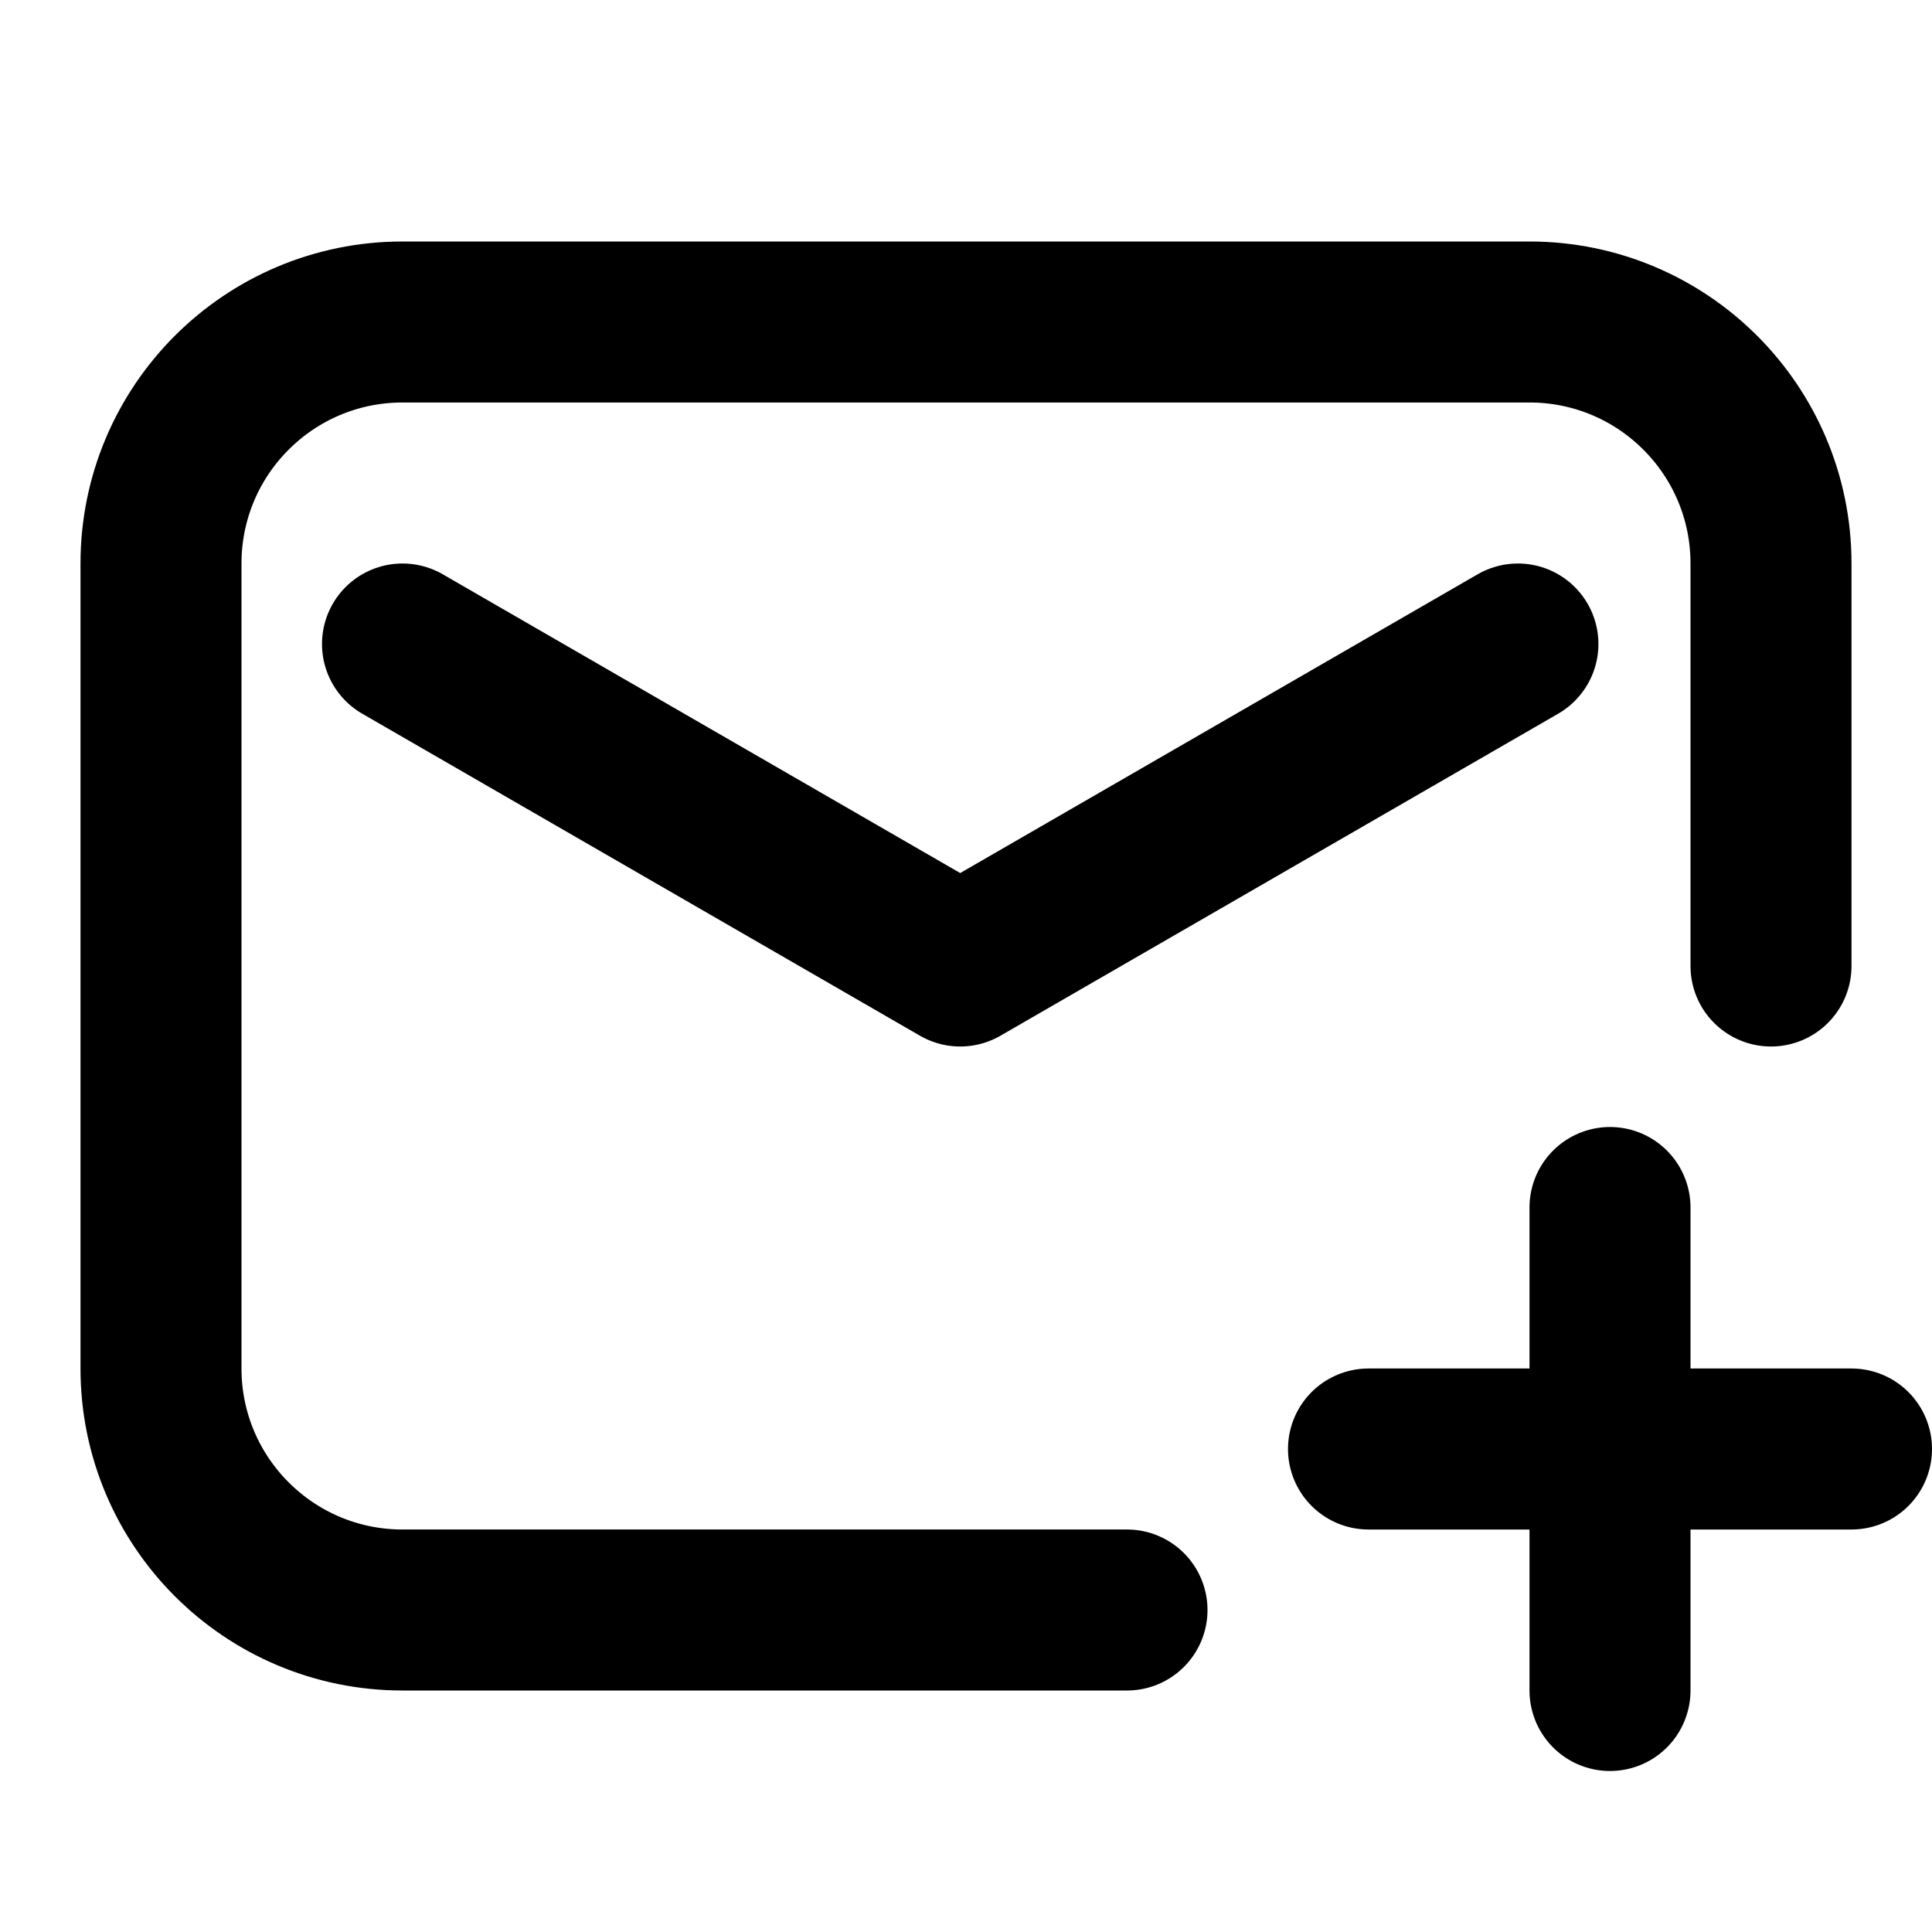
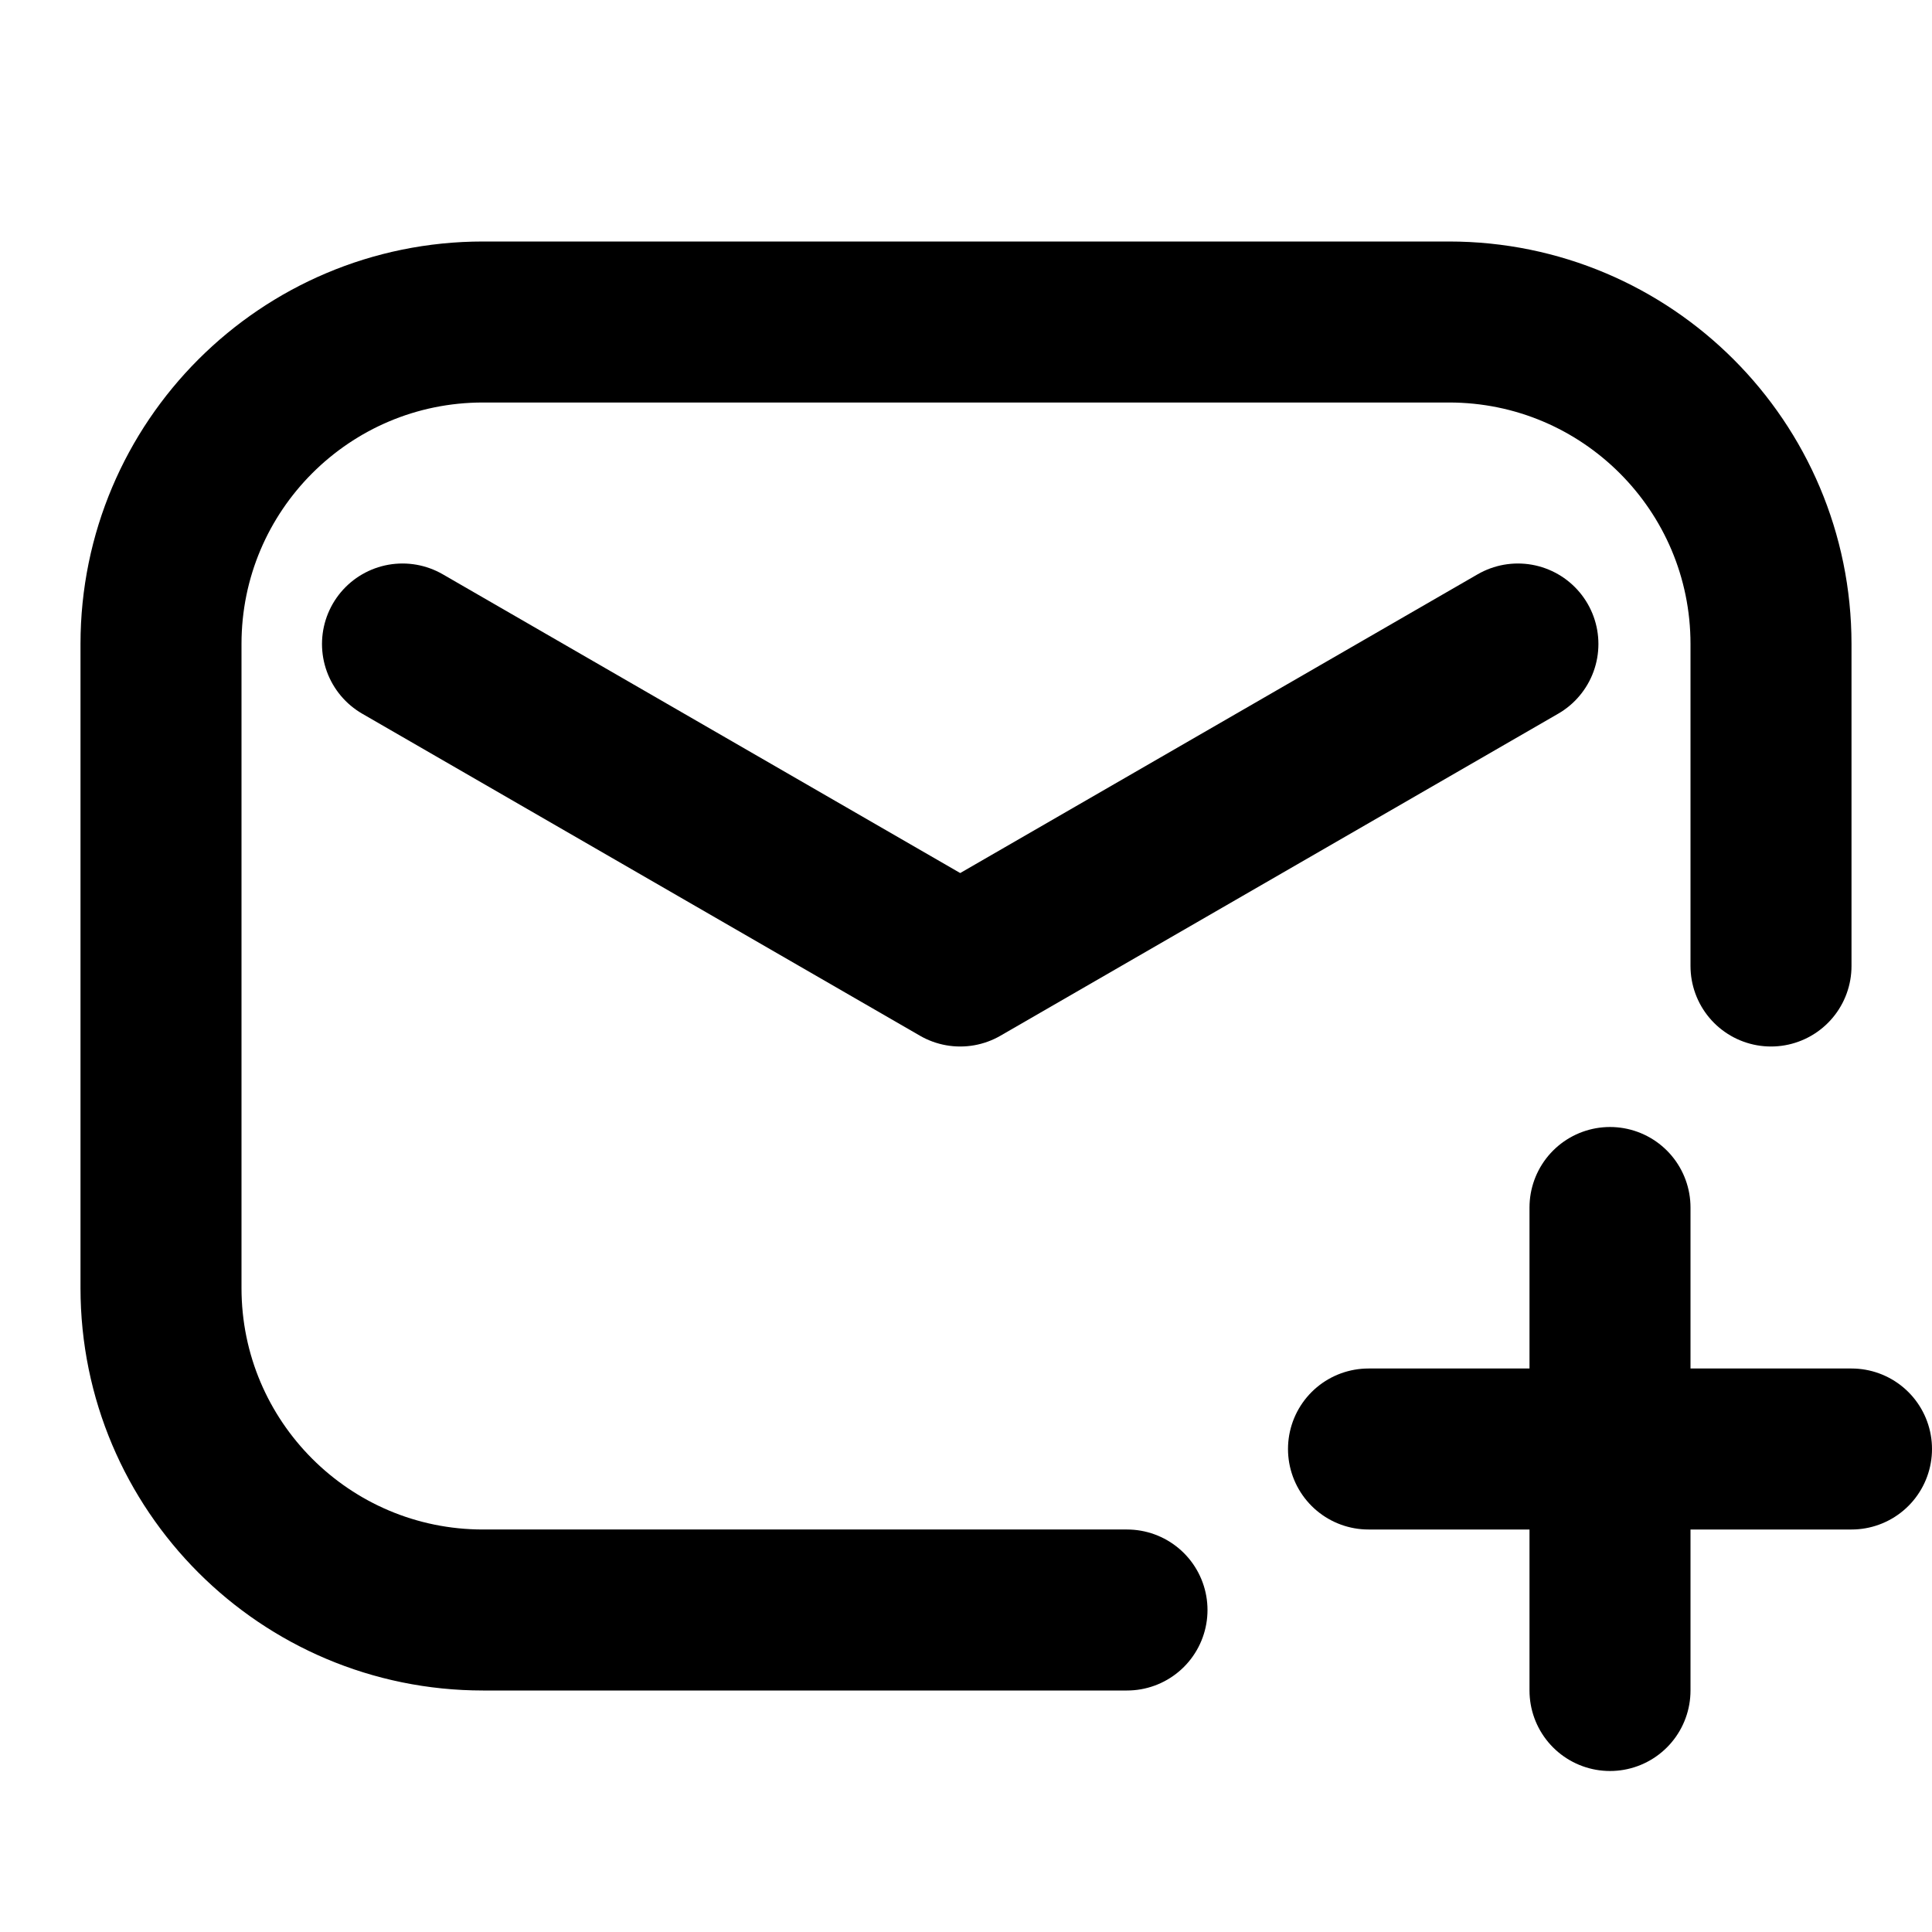
<svg xmlns="http://www.w3.org/2000/svg" width="24" height="24" viewBox="0 0 24 24" fill="none">
-   <path d="M14 20H5C3.343 20 2 18.657 2 17V7C2 5.343 3.343 4 5 4H19C20.657 4 22 5.343 22 7V12" stroke-width="2" stroke-linecap="round" stroke-linejoin="round" stroke="black" />
+   <path d="M14 20H6C3.791 20 2 18.209 2 16V8C2 5.791 3.791 4 6 4H18C20.209 4 22 5.791 22 8V12" stroke-width="2" stroke-linecap="round" stroke-linejoin="round" stroke="black" />
  <path d="M5 8L11.928 12L18.856 8" stroke-width="2" stroke-linecap="round" stroke-linejoin="round" stroke="black" />
  <path d="M17 18H23M20 15V21" stroke-width="2" stroke-linecap="round" stroke-linejoin="round" stroke="black" />
</svg>
